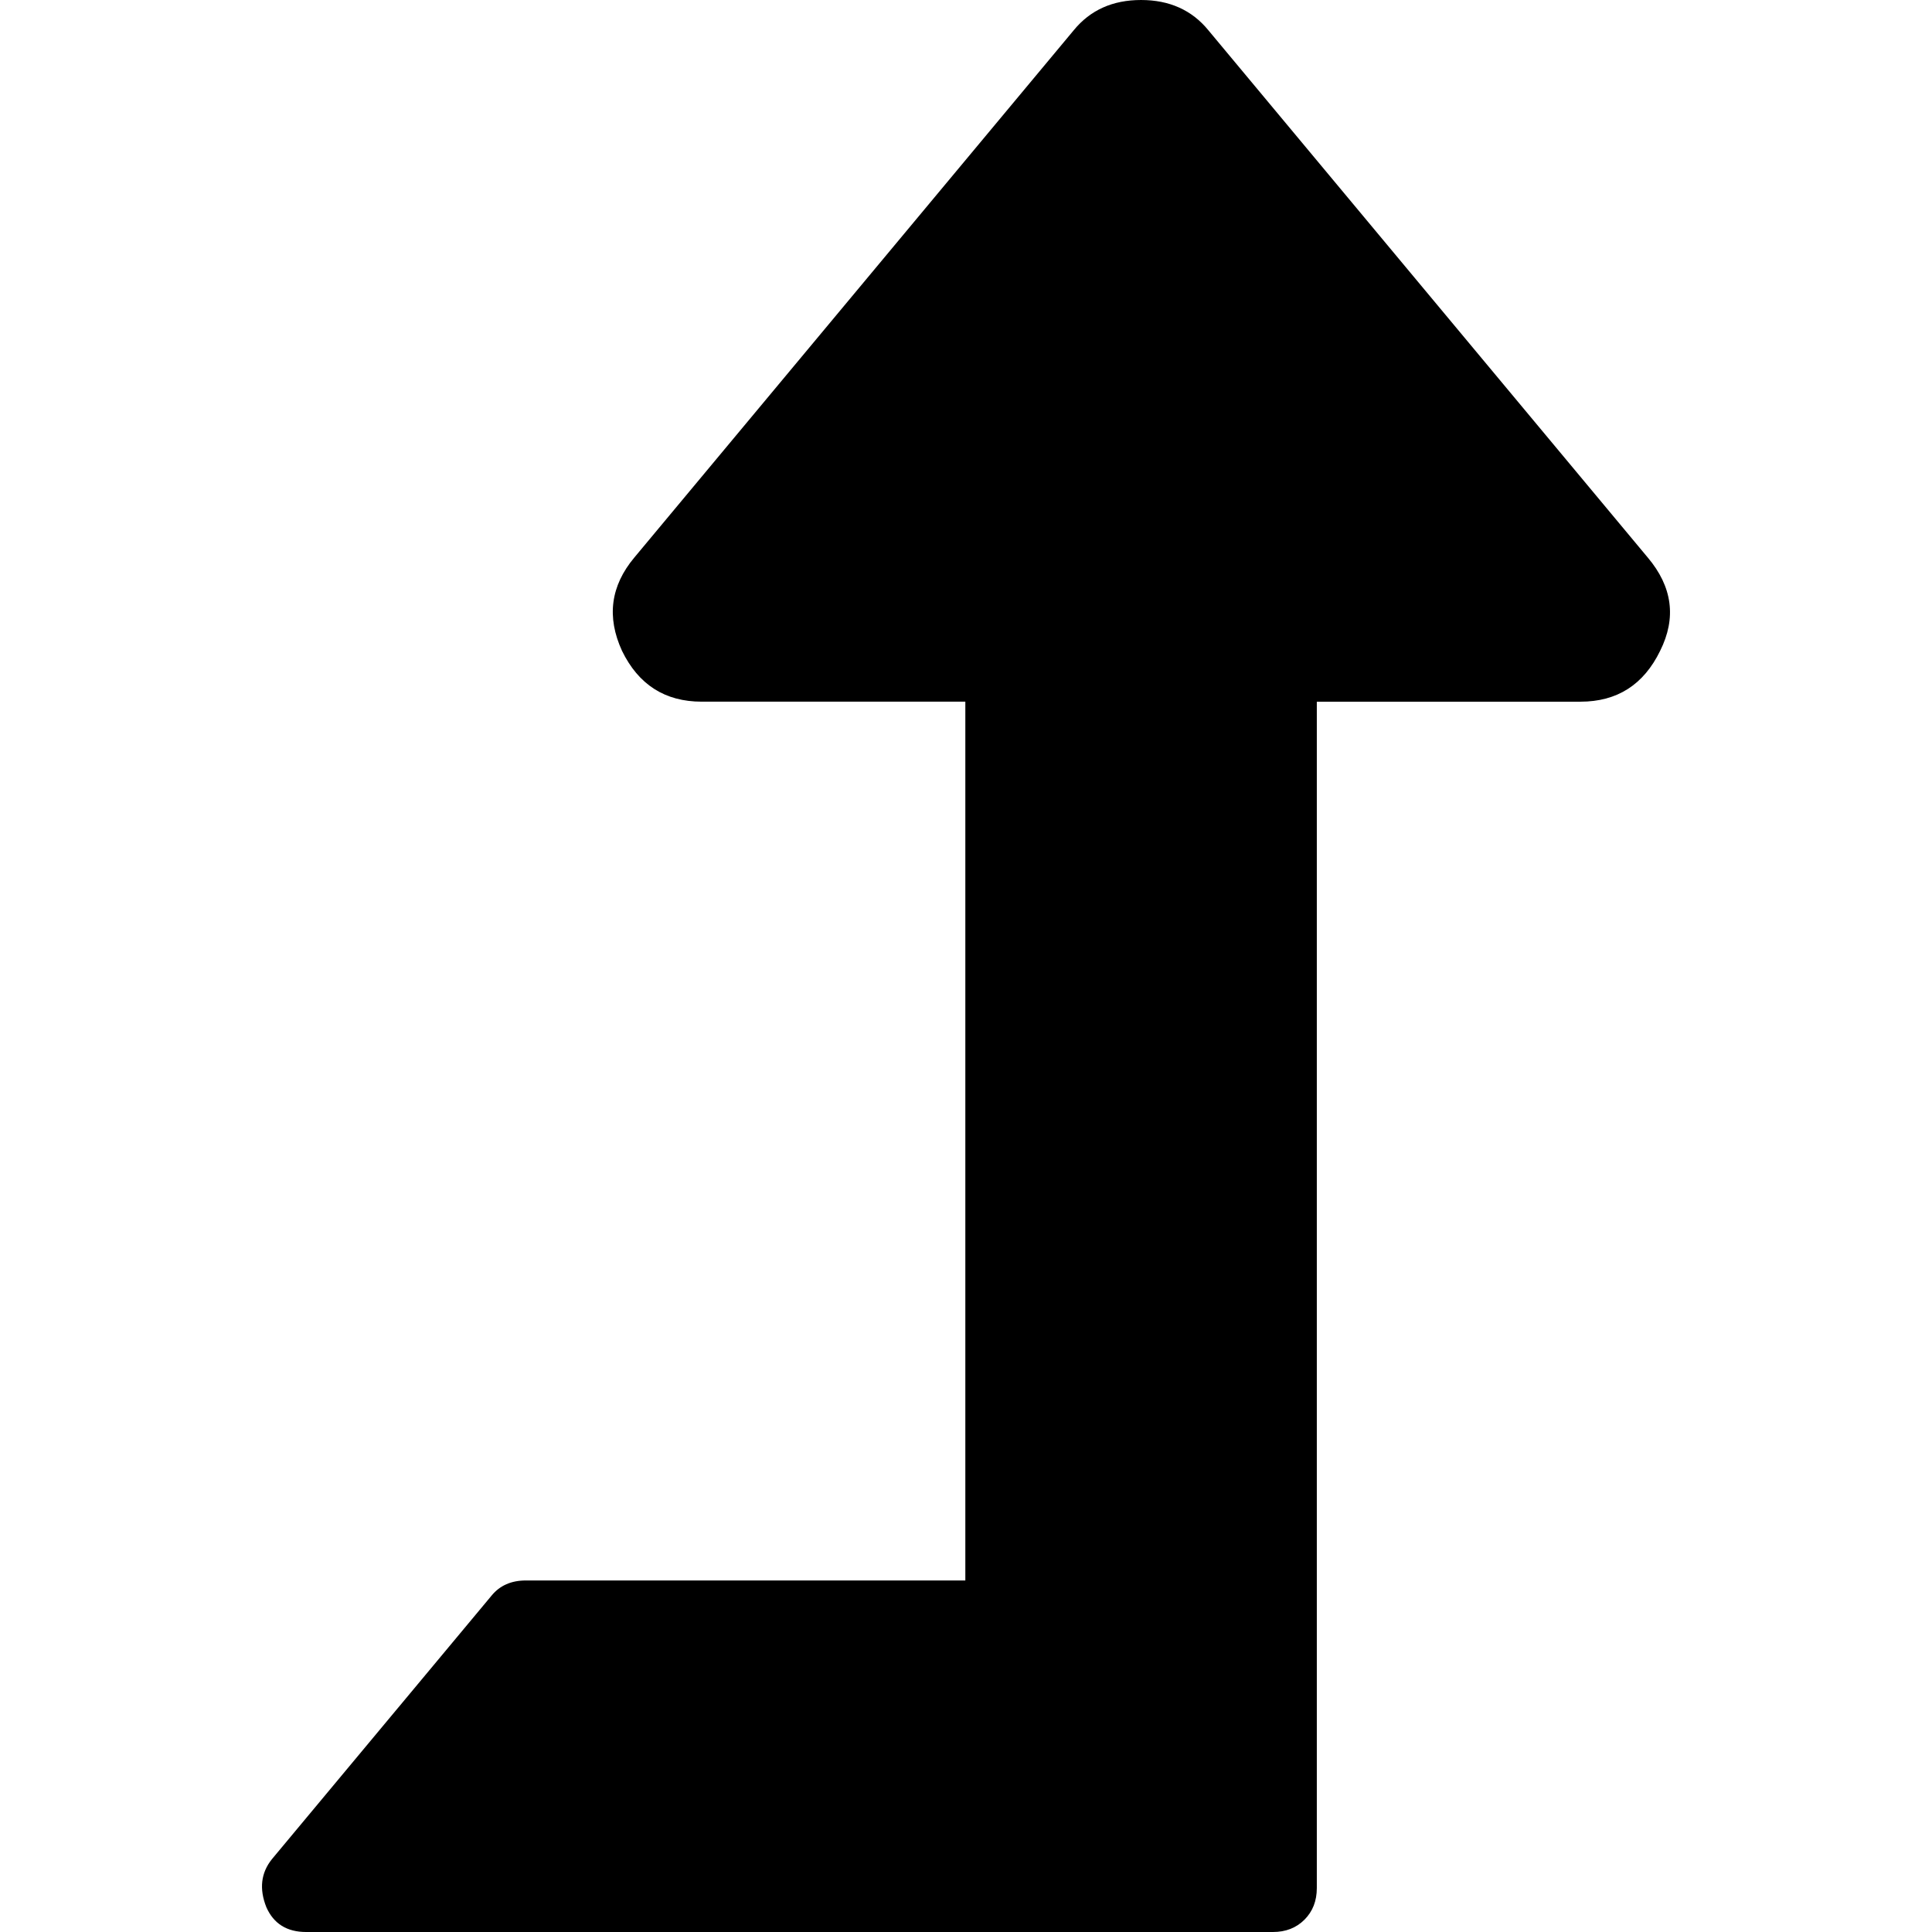
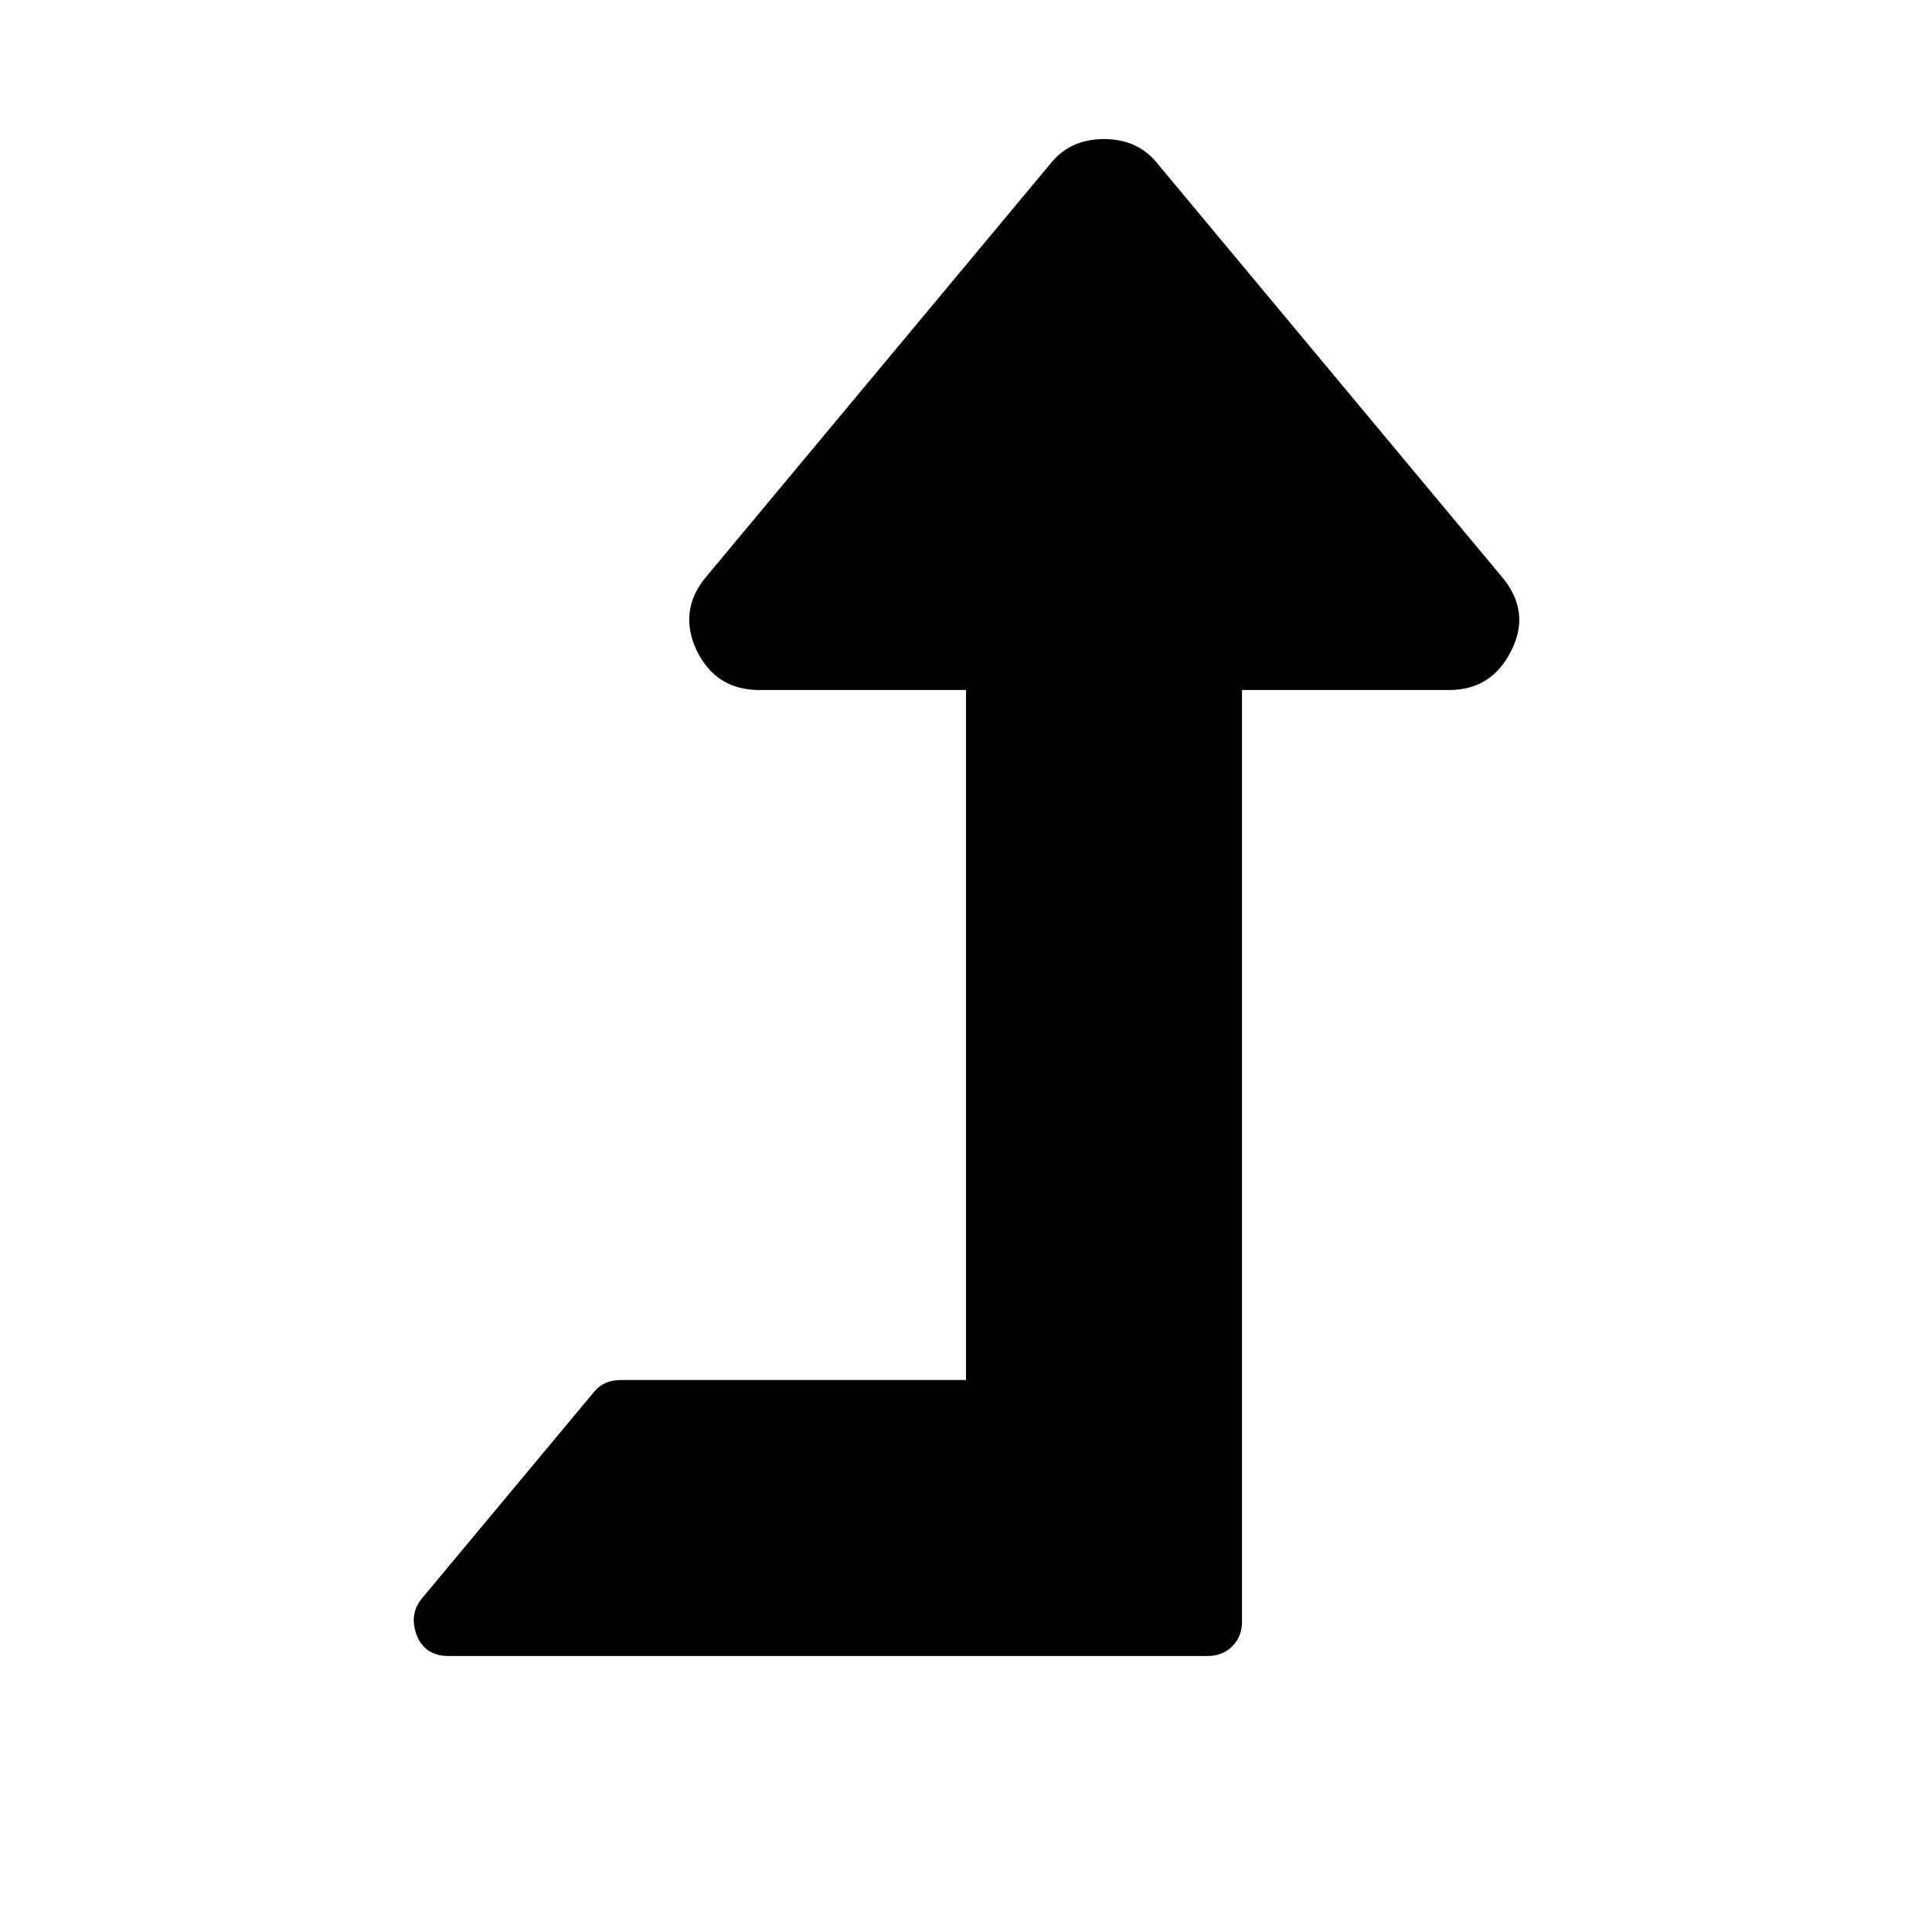
- <svg xmlns="http://www.w3.org/2000/svg" version="1.1" id="Capa_1" x="0px" y="0px" width="401.71px" height="401.71px" viewBox="0 0 401.71 401.71" style="enable-background:new 0 0 401.71 401.71;" xml:space="preserve">
-   <g>
-     <path d="M342.602,115.914L251.24,6.28C247.812,2.096,243.144,0,237.254,0c-5.899,0-10.564,2.093-13.99,6.28l-91.363,109.634   c-4.947,5.905-5.802,12.371-2.568,19.414c3.427,7.044,8.951,10.566,16.562,10.566h54.821v182.723h-91.363   c-3.046,0-5.426,1.048-7.139,3.142l-45.683,54.816c-2.284,2.854-2.663,6.19-1.143,9.996c1.525,3.433,4.283,5.14,8.282,5.14h200.995   c2.67,0,4.853-0.852,6.567-2.562c1.711-1.715,2.566-3.901,2.566-6.571V145.897h54.819c7.615,0,13.131-3.521,16.563-10.566   C348.604,128.481,347.745,122.009,342.602,115.914z" />
-   </g>
-   <g>
- </g>
-   <g>
- </g>
-   <g>
- </g>
-   <g>
- </g>
-   <g>
- </g>
-   <g>
- </g>
-   <g>
- </g>
-   <g>
- </g>
-   <g>
- </g>
-   <g>
- </g>
-   <g>
- </g>
-   <g>
- </g>
-   <g>
- </g>
-   <g>
- </g>
-   <g>
- </g>
+ <svg xmlns="http://www.w3.org/2000/svg" width="1792" height="1792" viewBox="0 0 1792 1792">
+   <path d="M1402 603q-18 37-58 37h-192v864q0 14-9 23t-23 9h-704q-21 0-29-18-8-20 4-35l160-192q9-11 25-11h320v-640h-192q-40 0-58-37-17-37 9-68l320-384q18-22 49-22t49 22l320 384q27 32 9 68z" />
</svg>
